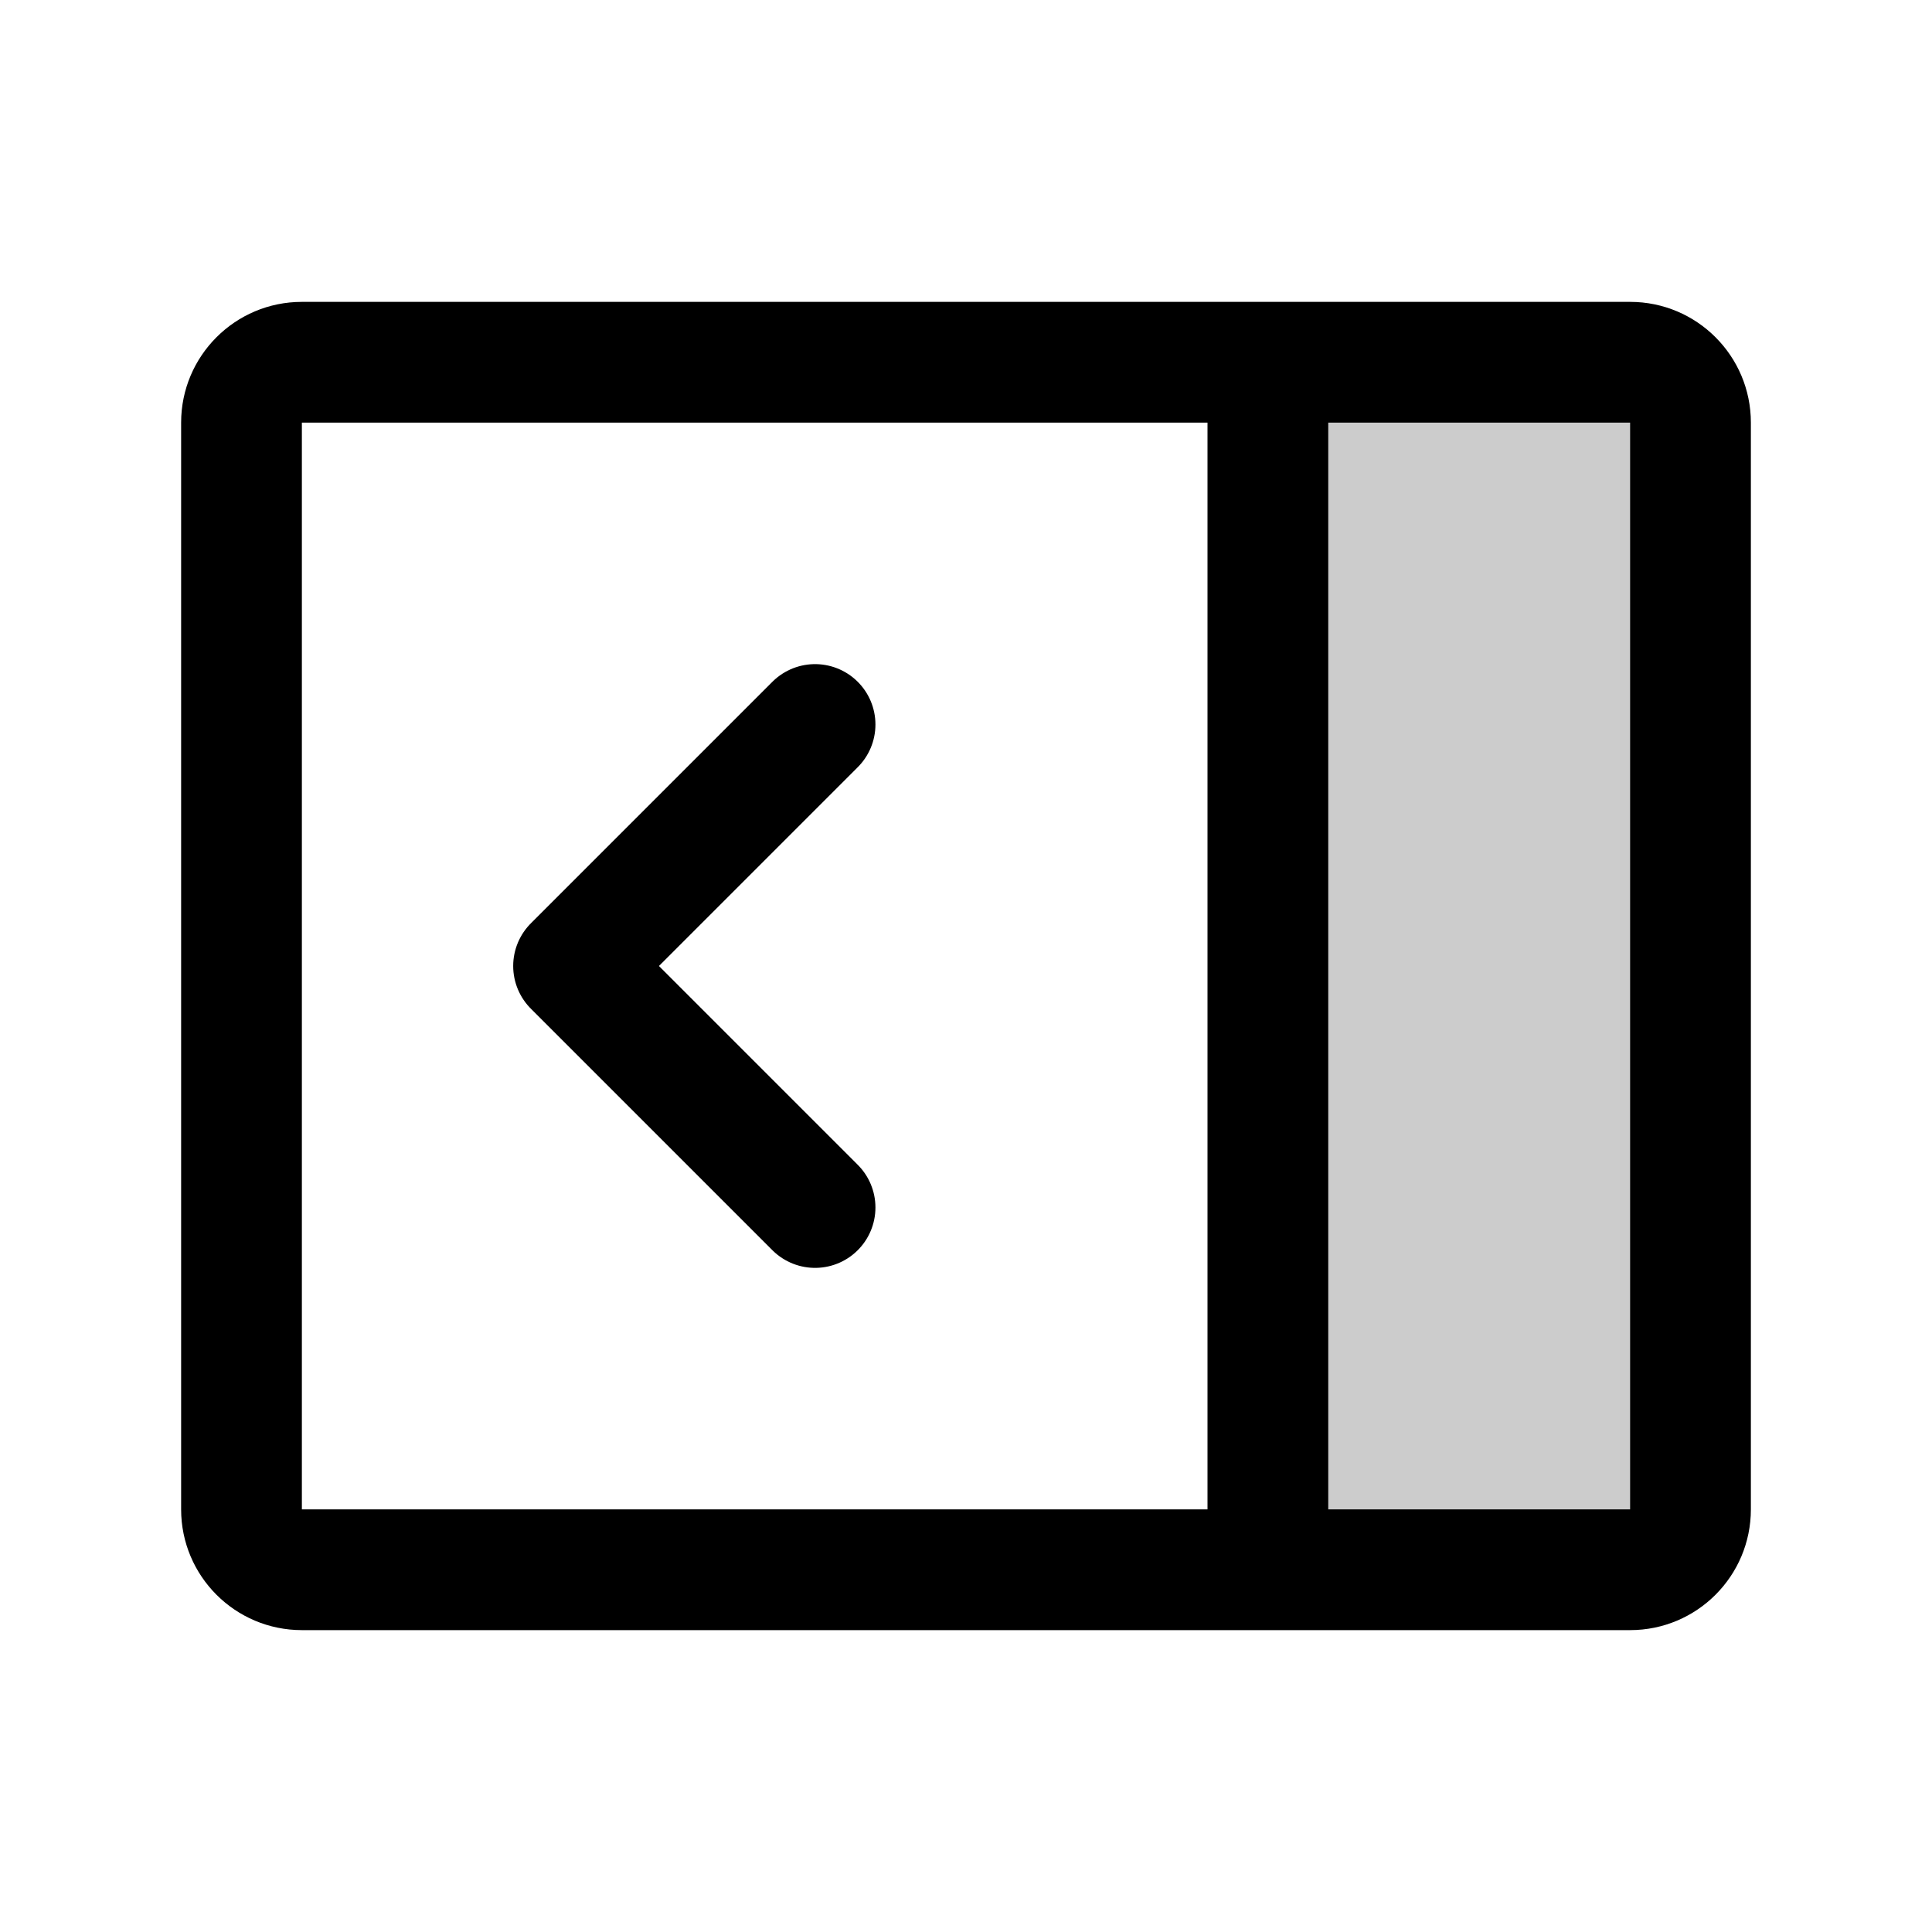
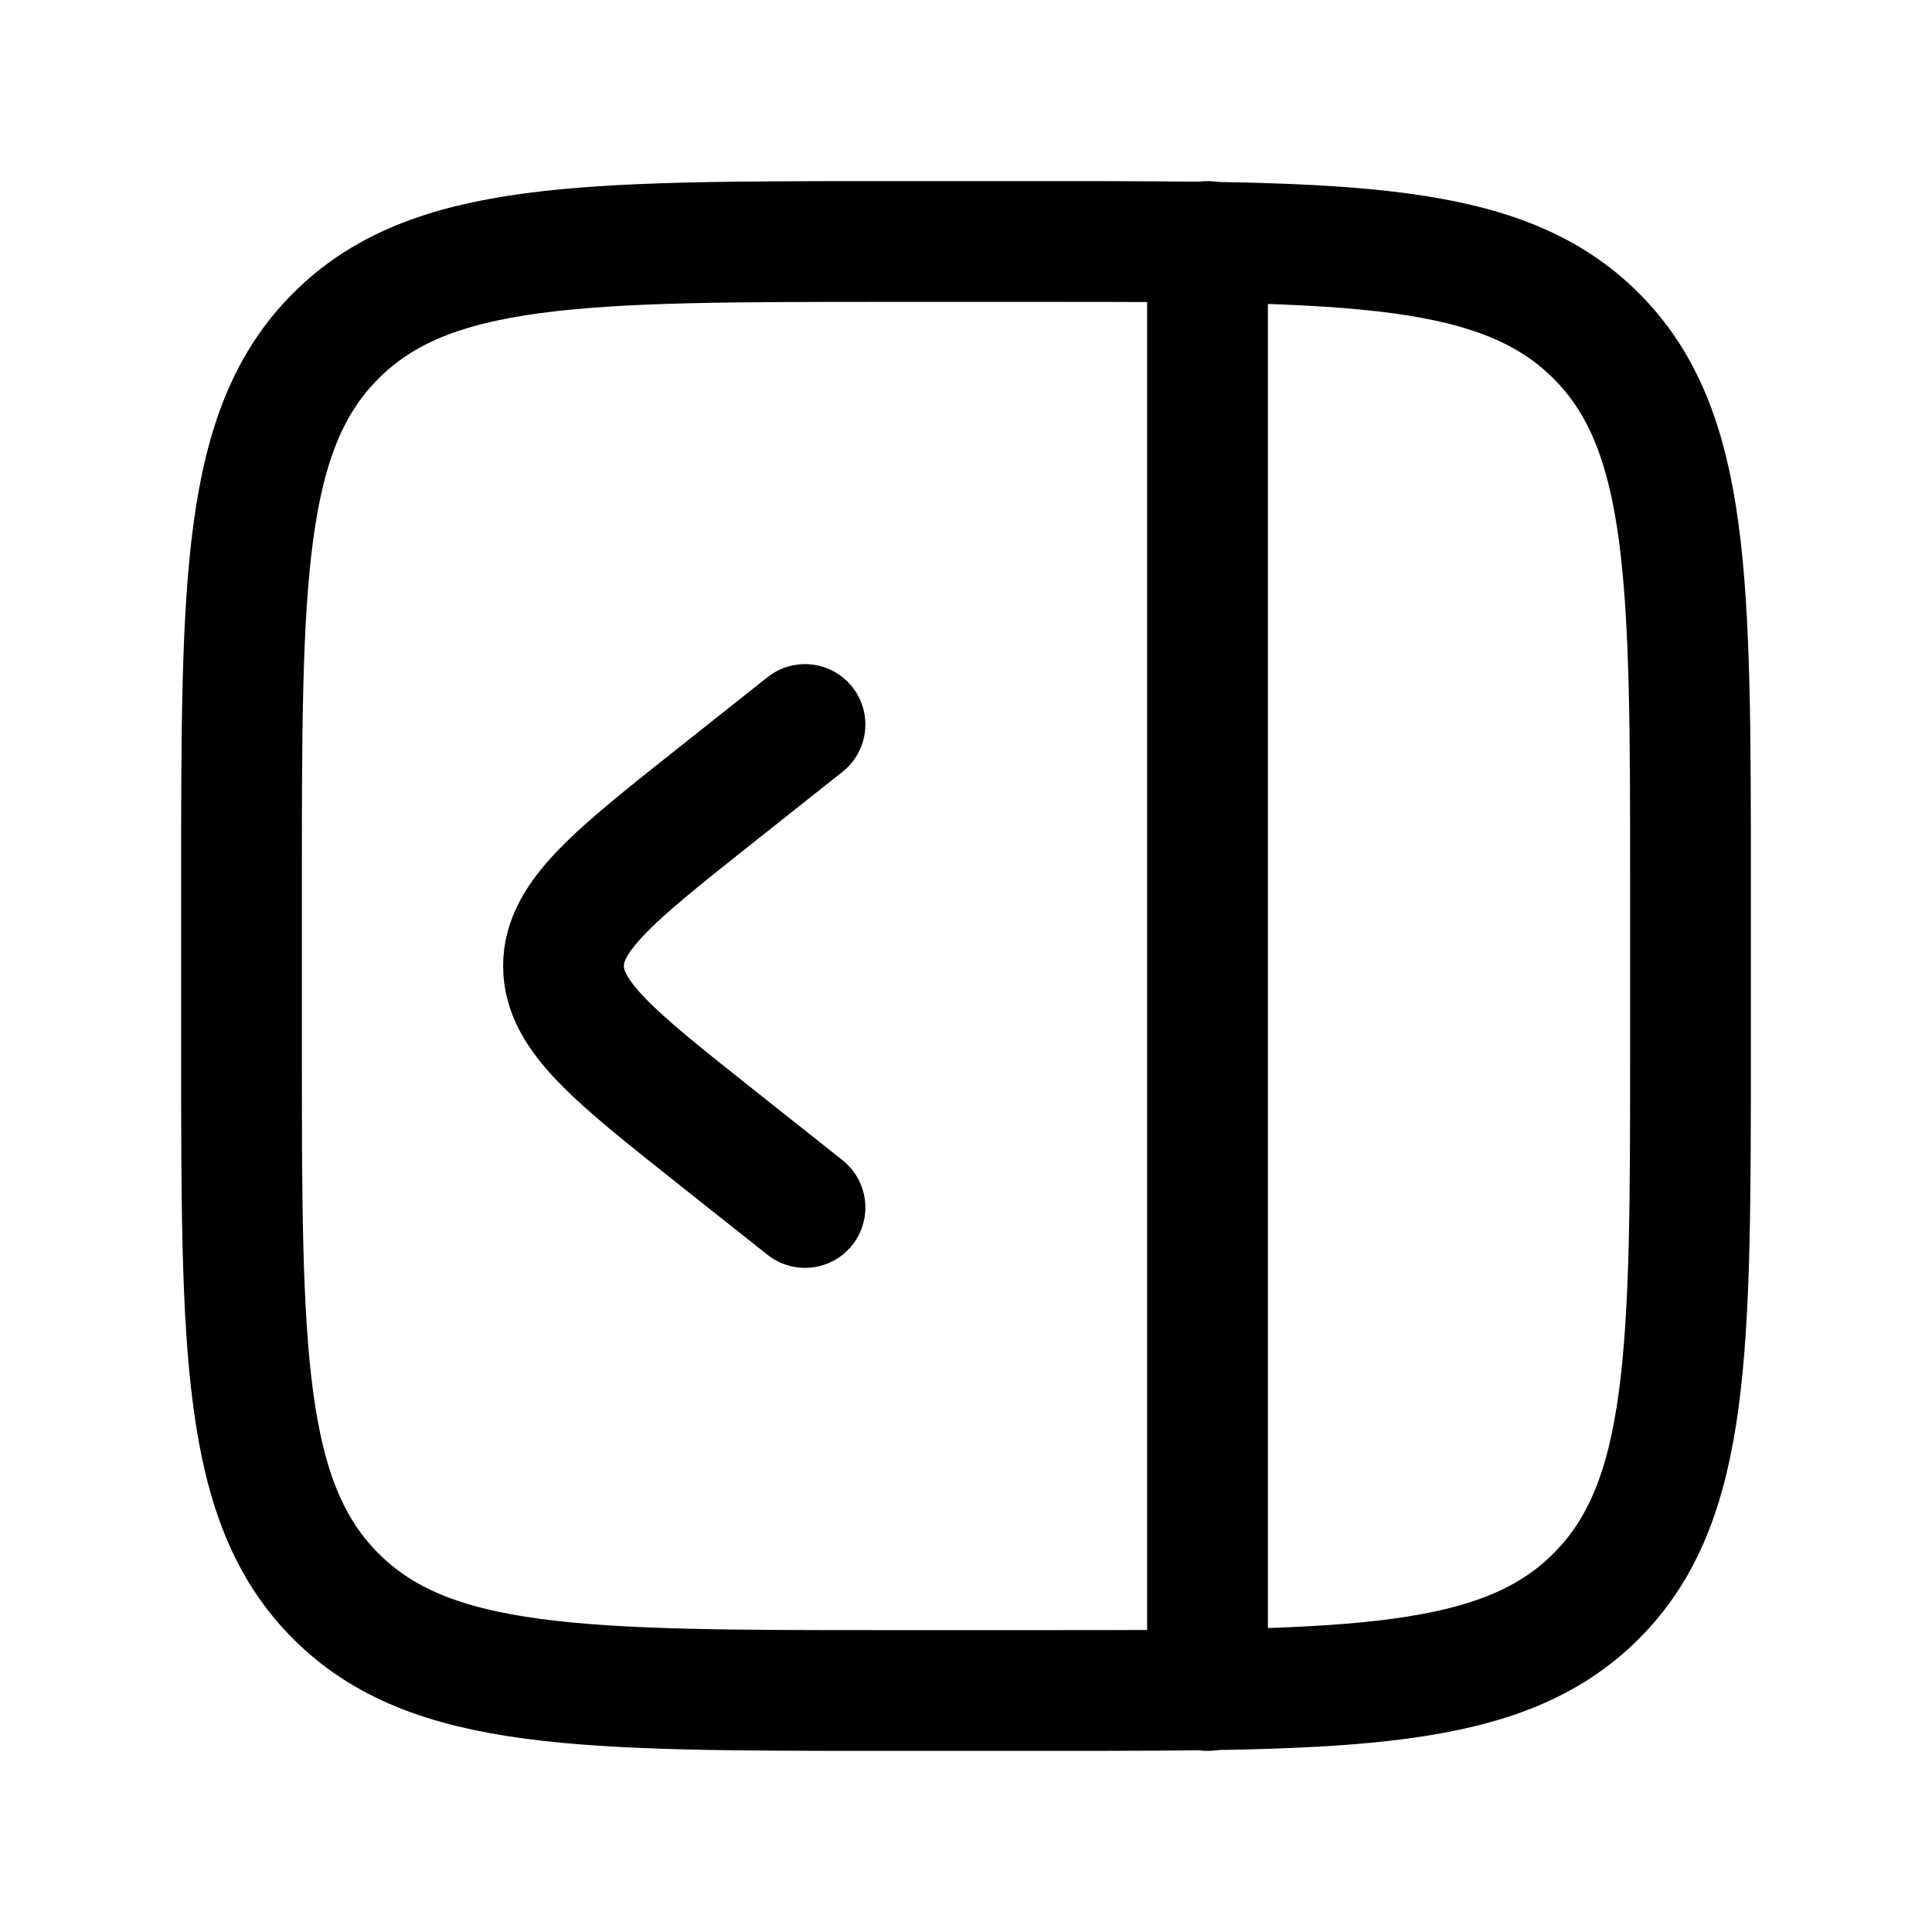
- <svg xmlns="http://www.w3.org/2000/svg" viewBox="0 0 256 256" fill="currentColor">
-   <path d="M168,48V208H216a8,8,0,0,0,8-8V56a8,8,0,0,0-8-8Z" opacity="0.2" />
-   <path d="M40,40H216A16,16,0,0,1,232,56V200a16,16,0,0,1-16,16H40a16,16,0,0,1-16-16V56A16,16,0,0,1,40,40ZM216,56H176V200H216ZM40,200H160V56H40V200Z" />
-   <path fill="none" stroke="currentColor" stroke-width="16" stroke-linecap="round" stroke-linejoin="round" d="M108,96l-32,32,32,32" />
+ <svg xmlns="http://www.w3.org/2000/svg" viewBox="0 0 24 24" fill="none">
+   <path d="M3 11C3 7.229 3 5.343 4.172 4.172C5.343 3 7.229 3 11 3H13C16.771 3 18.657 3 19.828 4.172C21 5.343 21 7.229 21 11V13C21 16.771 21 18.657 19.828 19.828C18.657 21 16.771 21 13 21H11C7.229 21 5.343 21 4.172 19.828C3 18.657 3 16.771 3 13V11Z" stroke="currentColor" stroke-linecap="round" stroke-linejoin="round" stroke-width="1.5" />
+   <path d="M15 3V21" stroke="currentColor" stroke-linecap="round" stroke-linejoin="round" stroke-width="1.5" />
+   <path d="M10 9L8.892 9.879C7.631 10.879 7 11.379 7 12C7 12.621 7.631 13.121 8.892 14.121L10 15" stroke="currentColor" stroke-linecap="round" stroke-linejoin="round" stroke-width="1.5" />
</svg>
